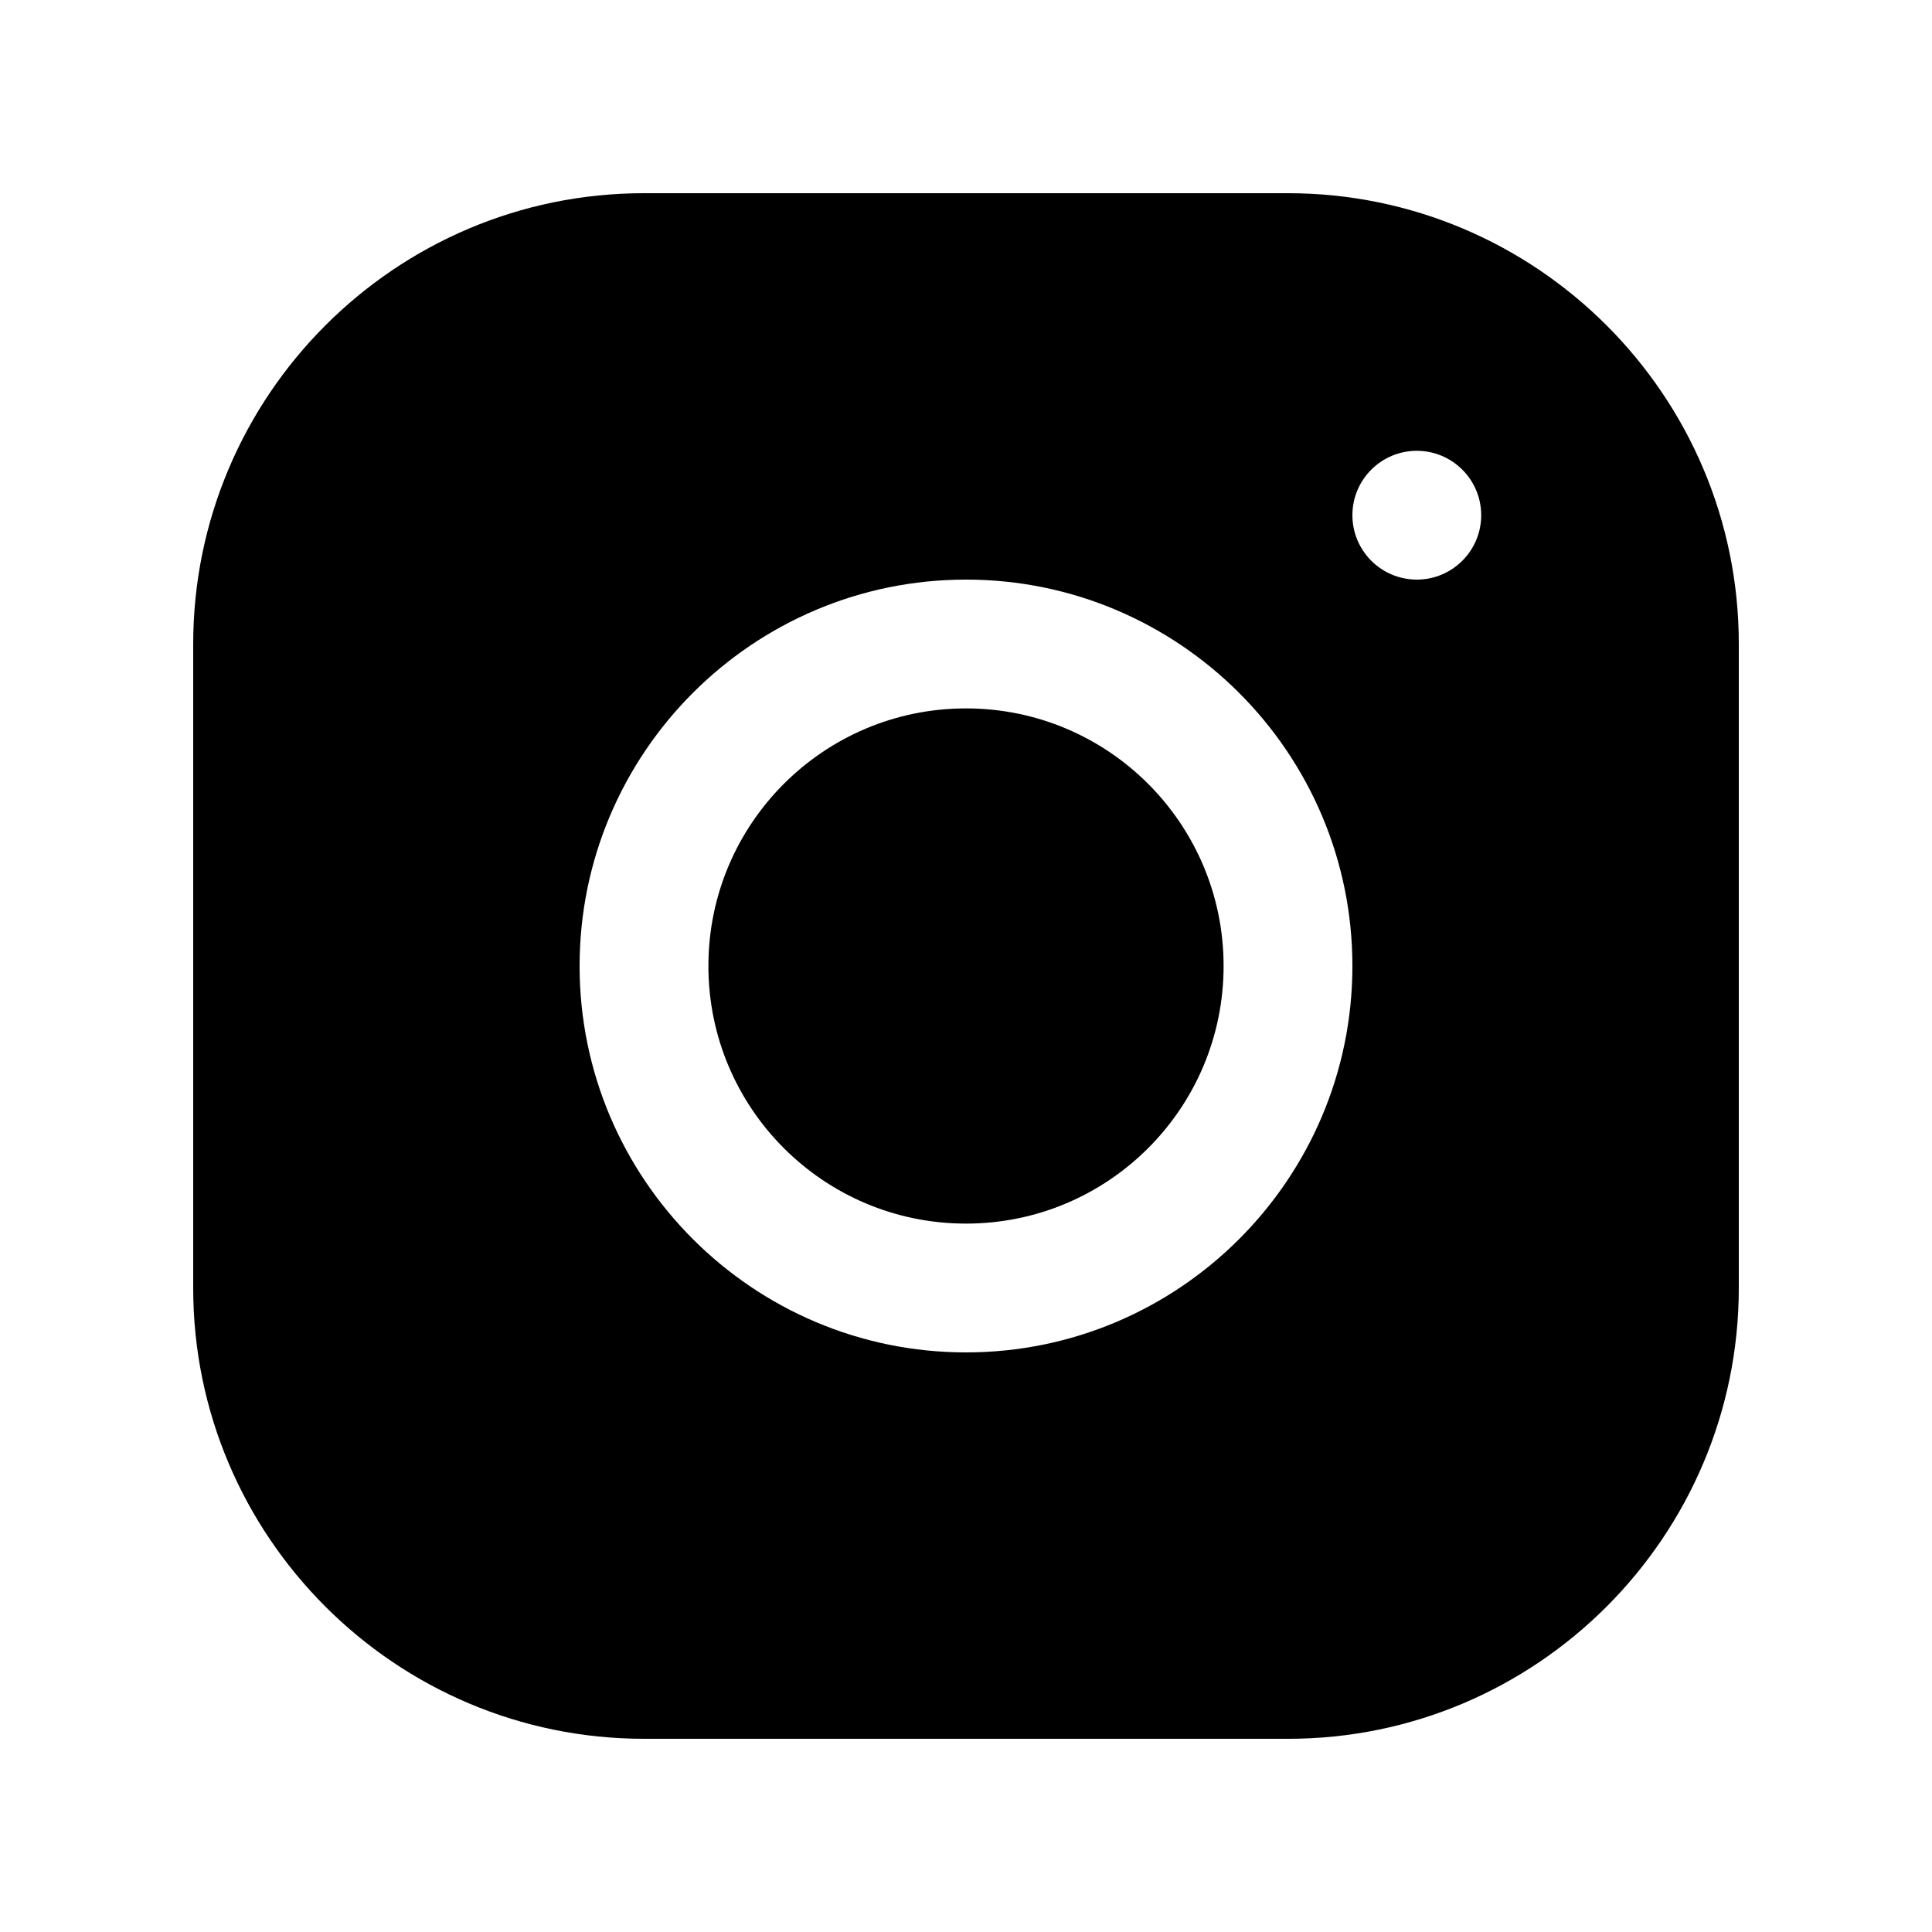
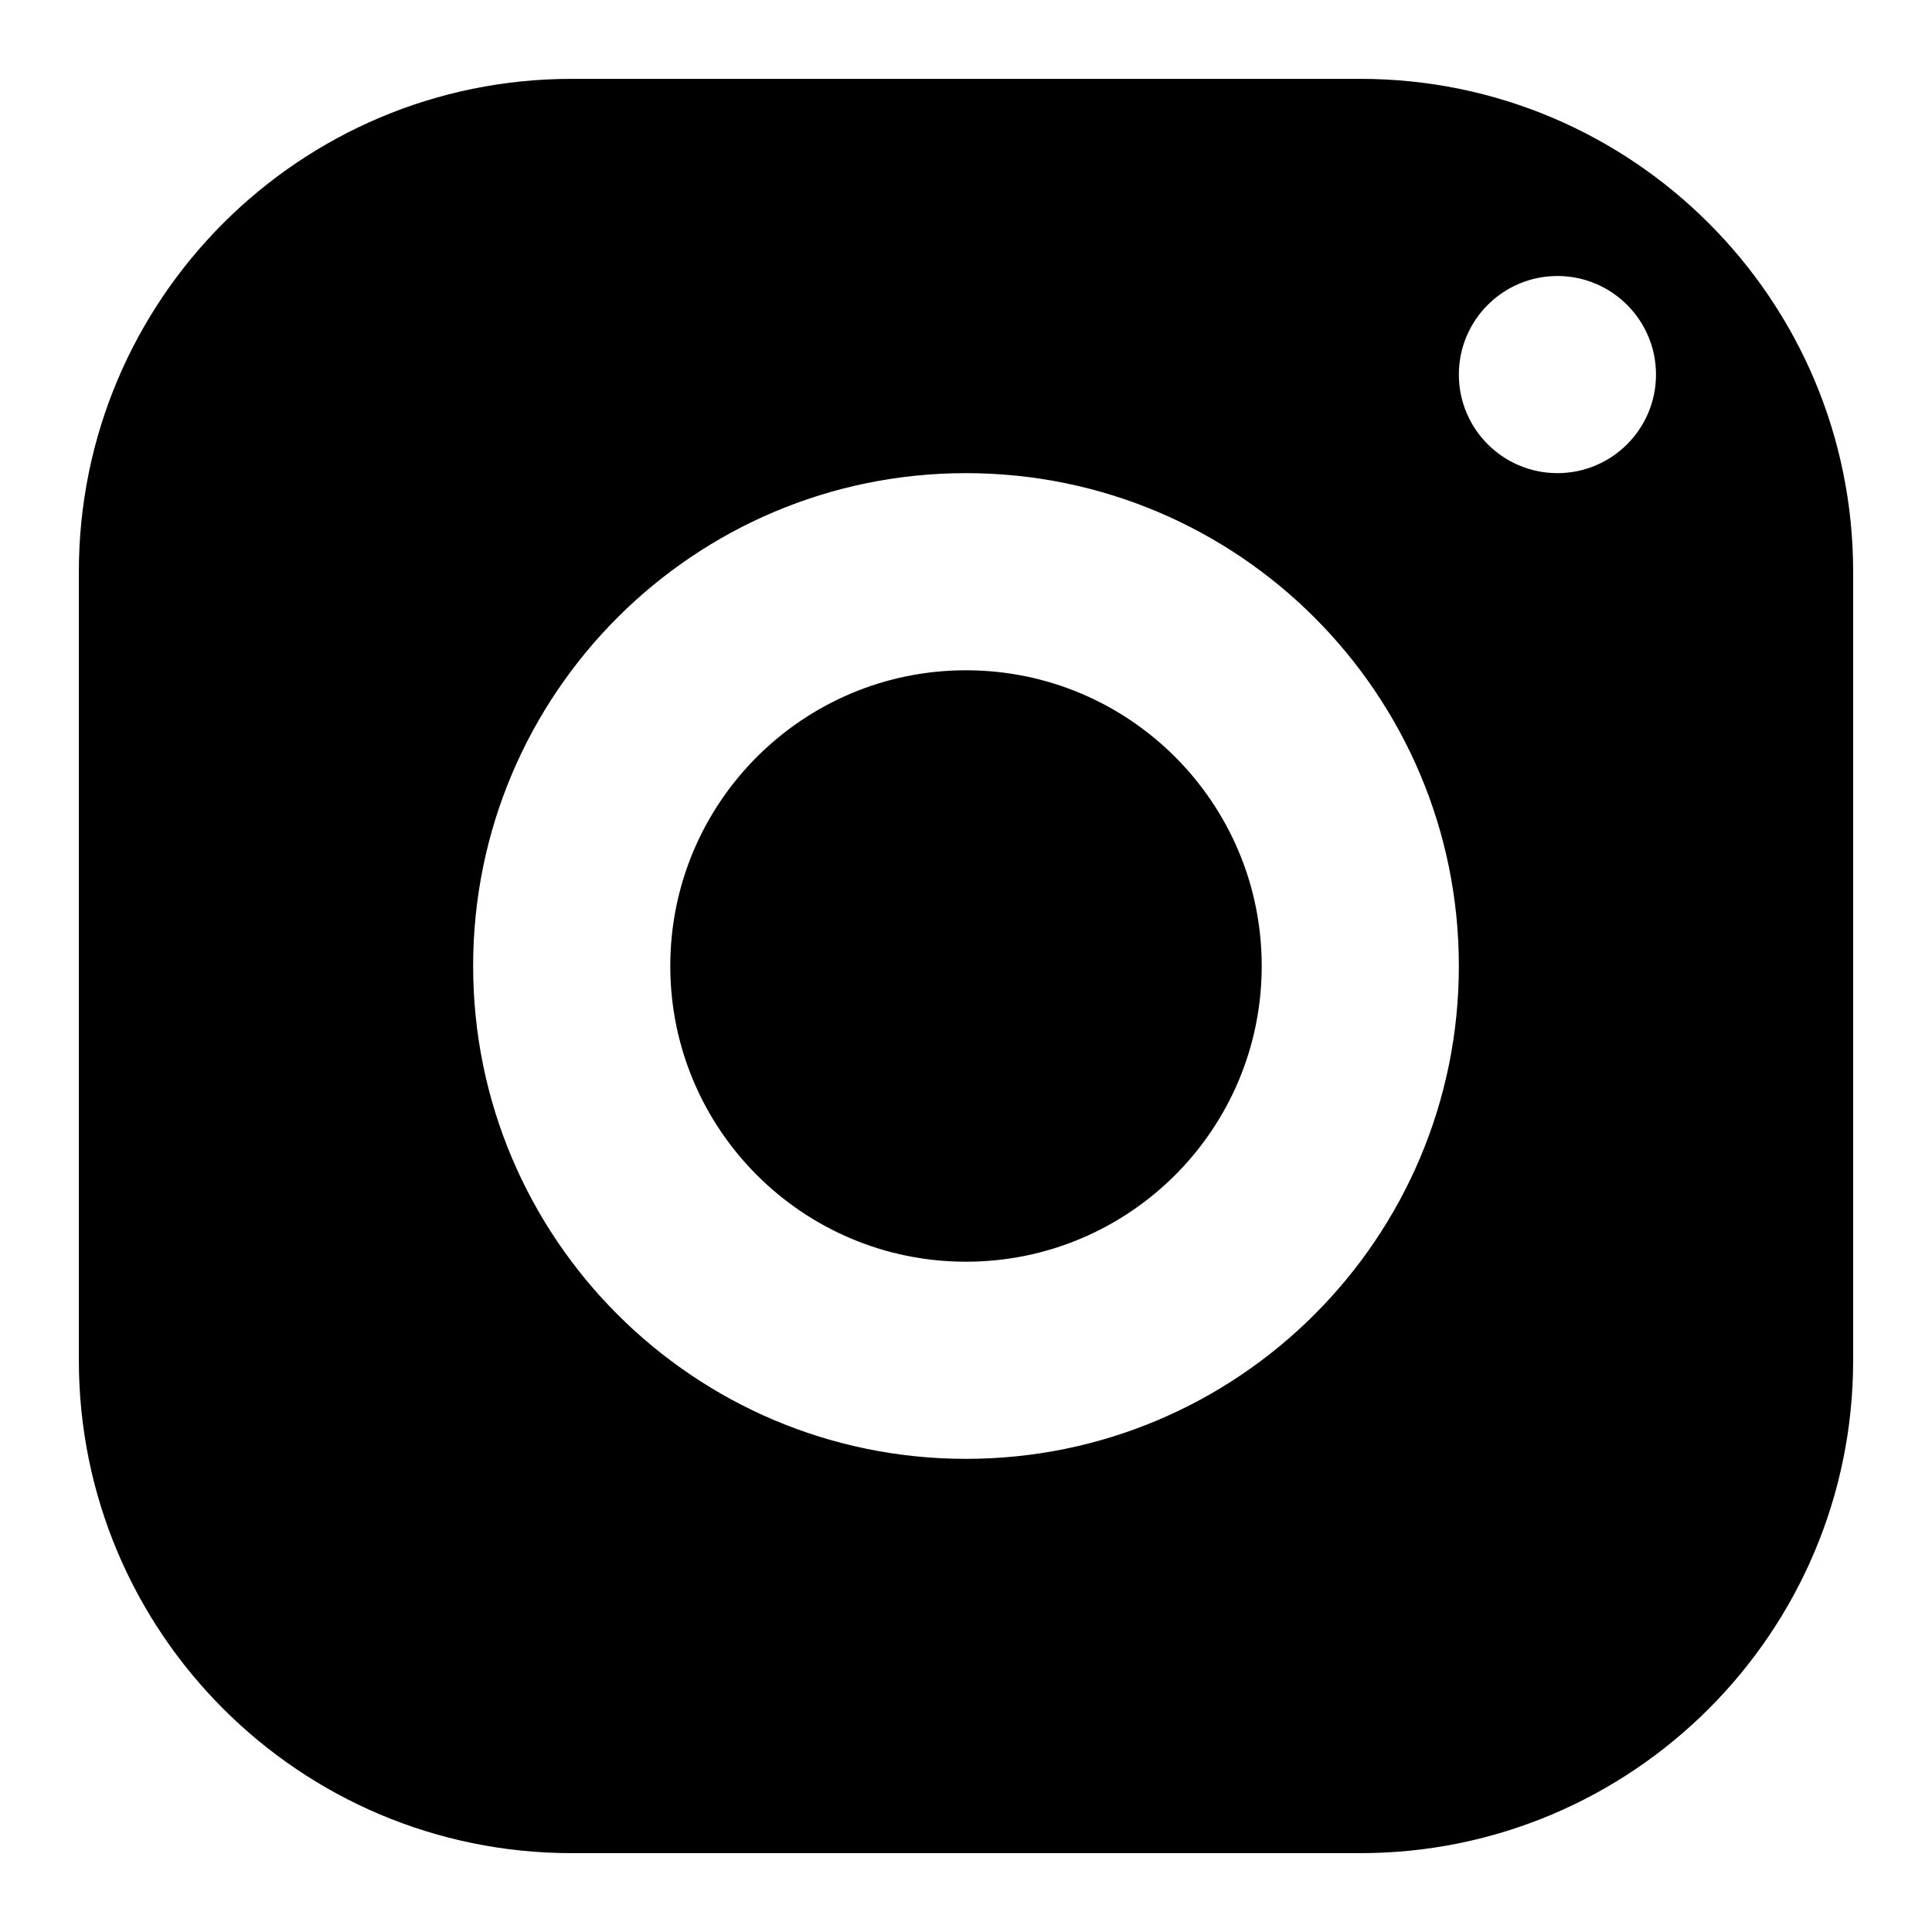
- <svg xmlns="http://www.w3.org/2000/svg" fill="#000000" viewBox="0 0 30 30" width="30px" height="30px">
-   <path d="M 9.998 3 C 6.139 3 3 6.142 3 10.002 L 3 20.002 C 3 23.861 6.142 27 10.002 27 L 20.002 27 C 23.861 27 27 23.858 27 19.998 L 27 9.998 C 27 6.139 23.858 3 19.998 3 L 9.998 3 z M 22 7 C 22.552 7 23 7.448 23 8 C 23 8.552 22.552 9 22 9 C 21.448 9 21 8.552 21 8 C 21 7.448 21.448 7 22 7 z M 15 9 C 18.309 9 21 11.691 21 15 C 21 18.309 18.309 21 15 21 C 11.691 21 9 18.309 9 15 C 9 11.691 11.691 9 15 9 z M 15 11 A 4 4 0 0 0 11 15 A 4 4 0 0 0 15 19 A 4 4 0 0 0 19 15 A 4 4 0 0 0 15 11 z" />
+ <svg xmlns="http://www.w3.org/2000/svg" viewBox="2.2 2.2 19.6 19.6">
+   <path d="M 8 3 C 5.239 3 3 5.239 3 8 L 3 16 C 3 18.761 5.239 21 8 21 L 16 21 C 18.761 21 21 18.761 21 16 L 21 8 C 21 5.239 18.761 3 16 3 L 8 3 z M 18 5 C 18.552 5 19 5.448 19 6 C 19 6.552 18.552 7 18 7 C 17.448 7 17 6.552 17 6 C 17 5.448 17.448 5 18 5 z M 12 7 C 14.761 7 17 9.239 17 12 C 17 14.761 14.761 17 12 17 C 9.239 17 7 14.761 7 12 C 7 9.239 9.239 7 12 7 z M 12 9 A 3 3 0 0 0 9 12 A 3 3 0 0 0 12 15 A 3 3 0 0 0 15 12 A 3 3 0 0 0 12 9 z" />
</svg>
